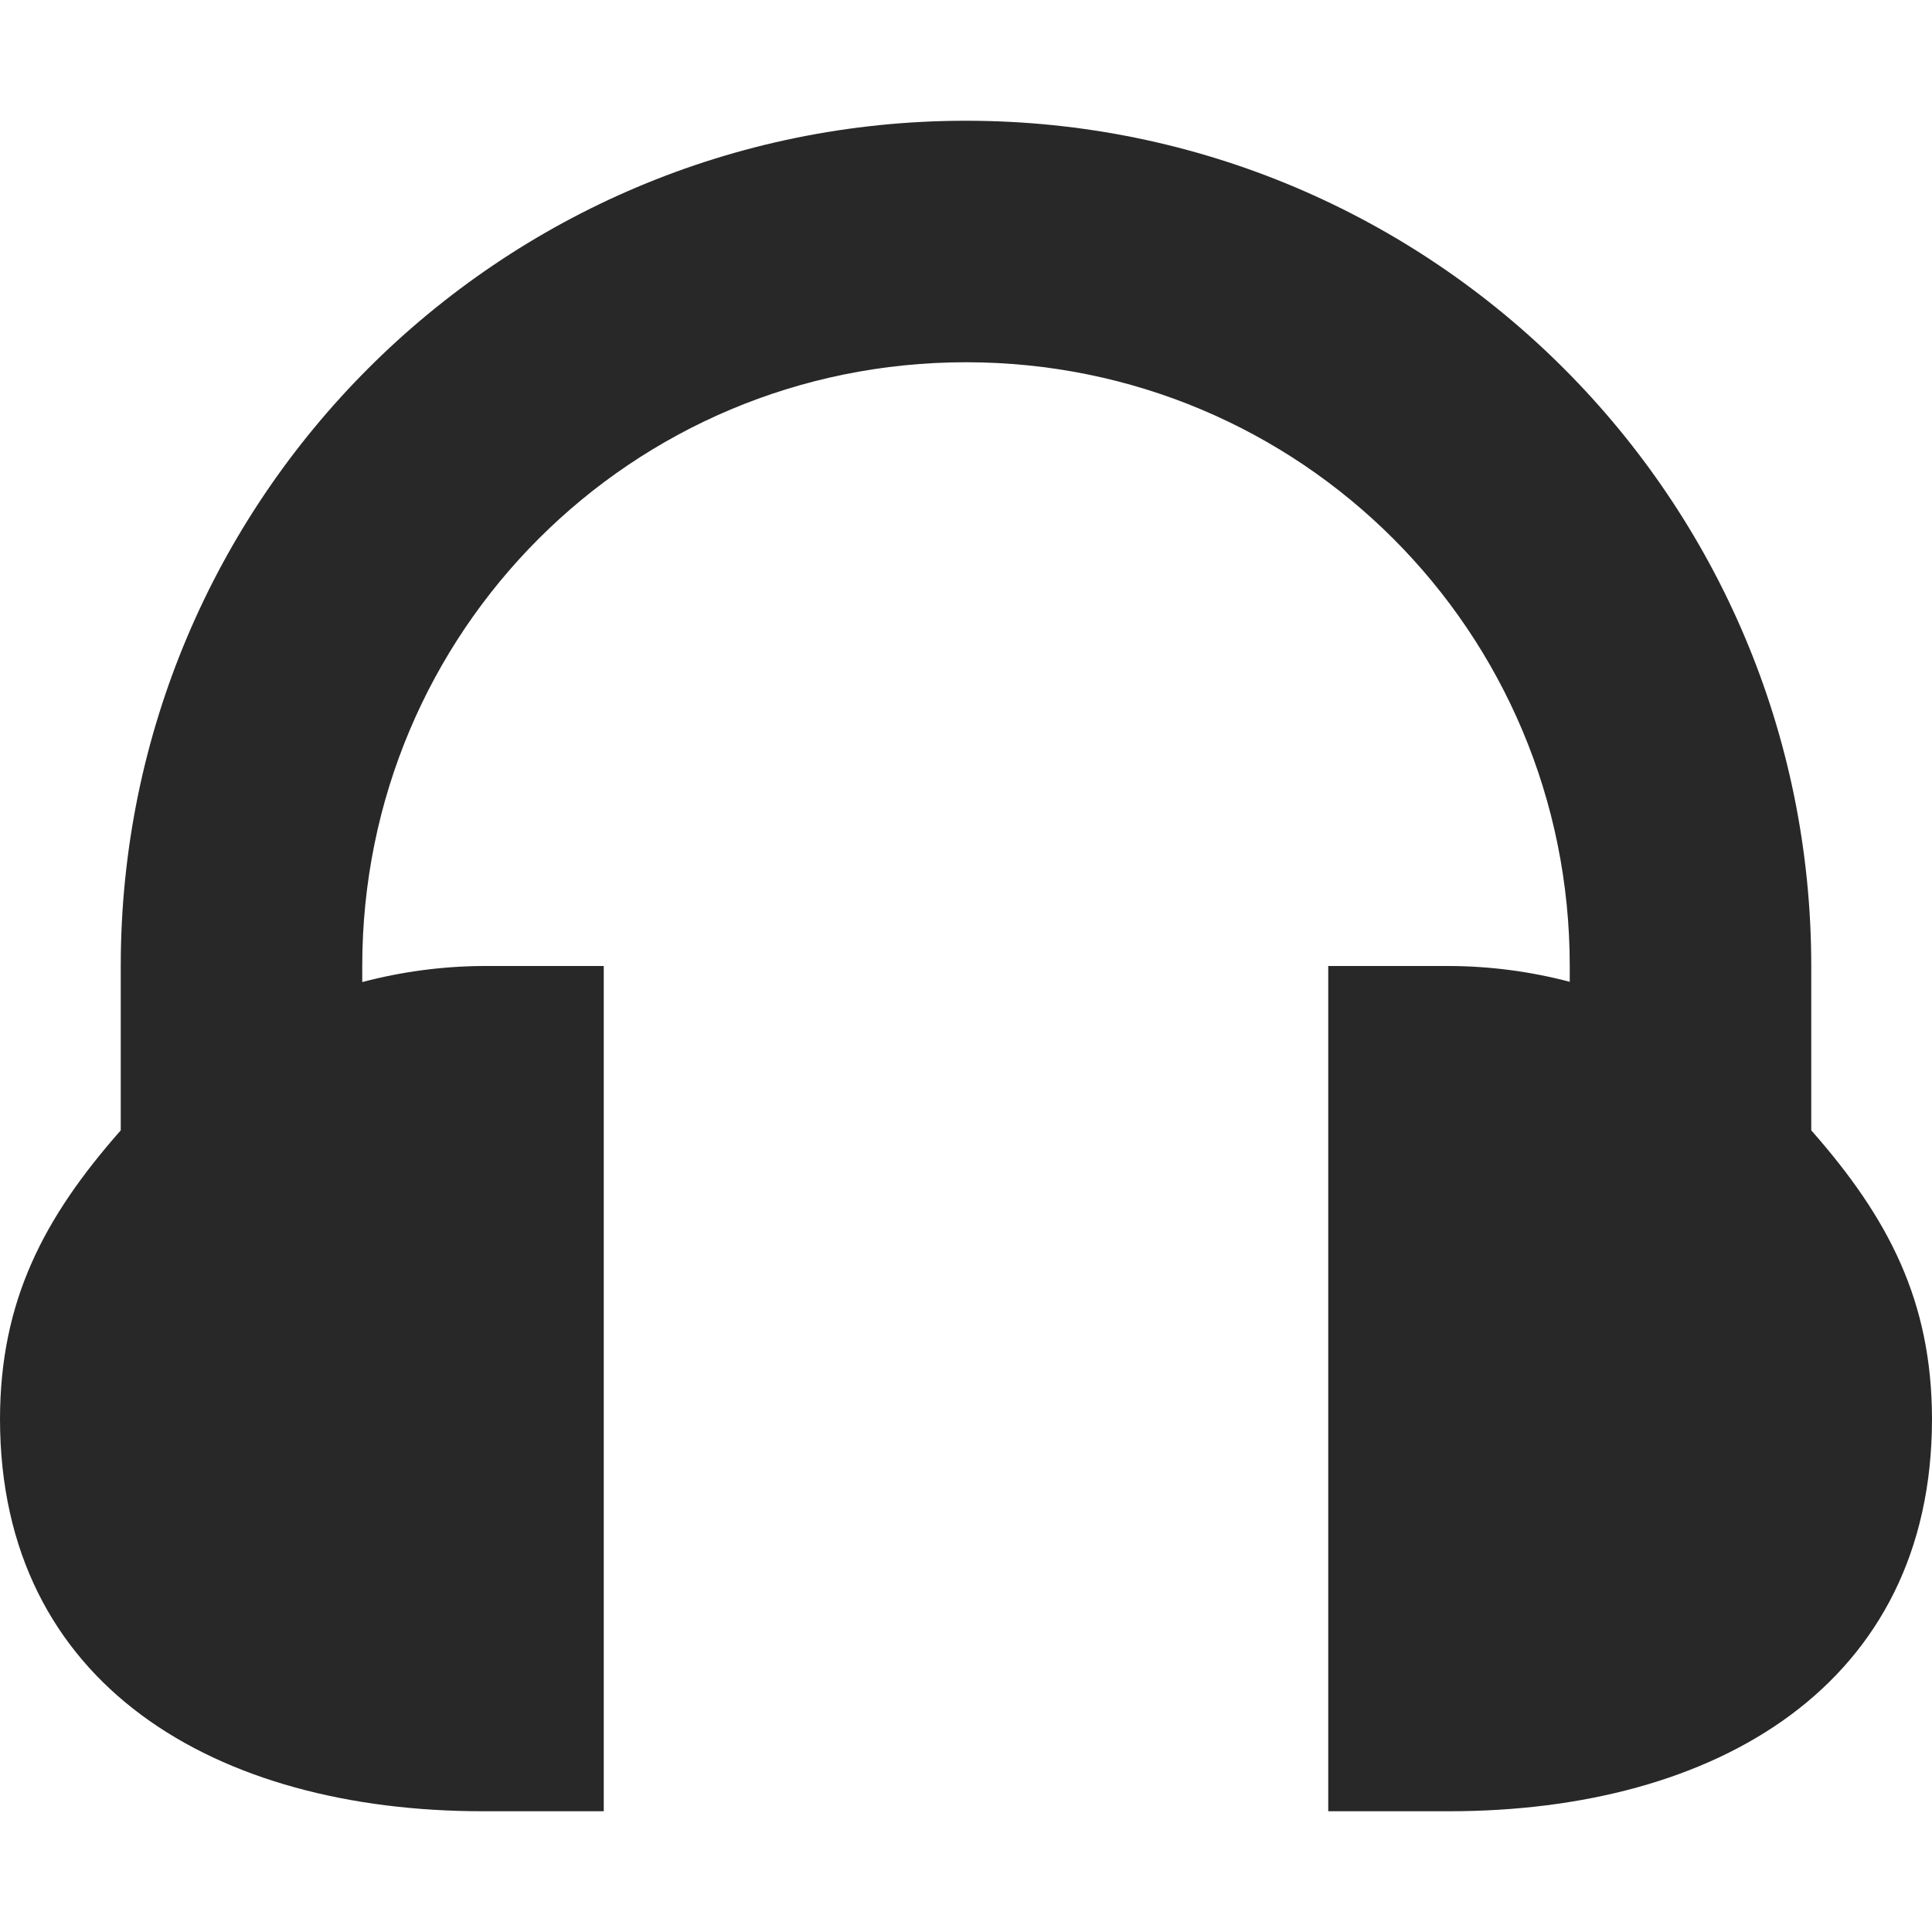
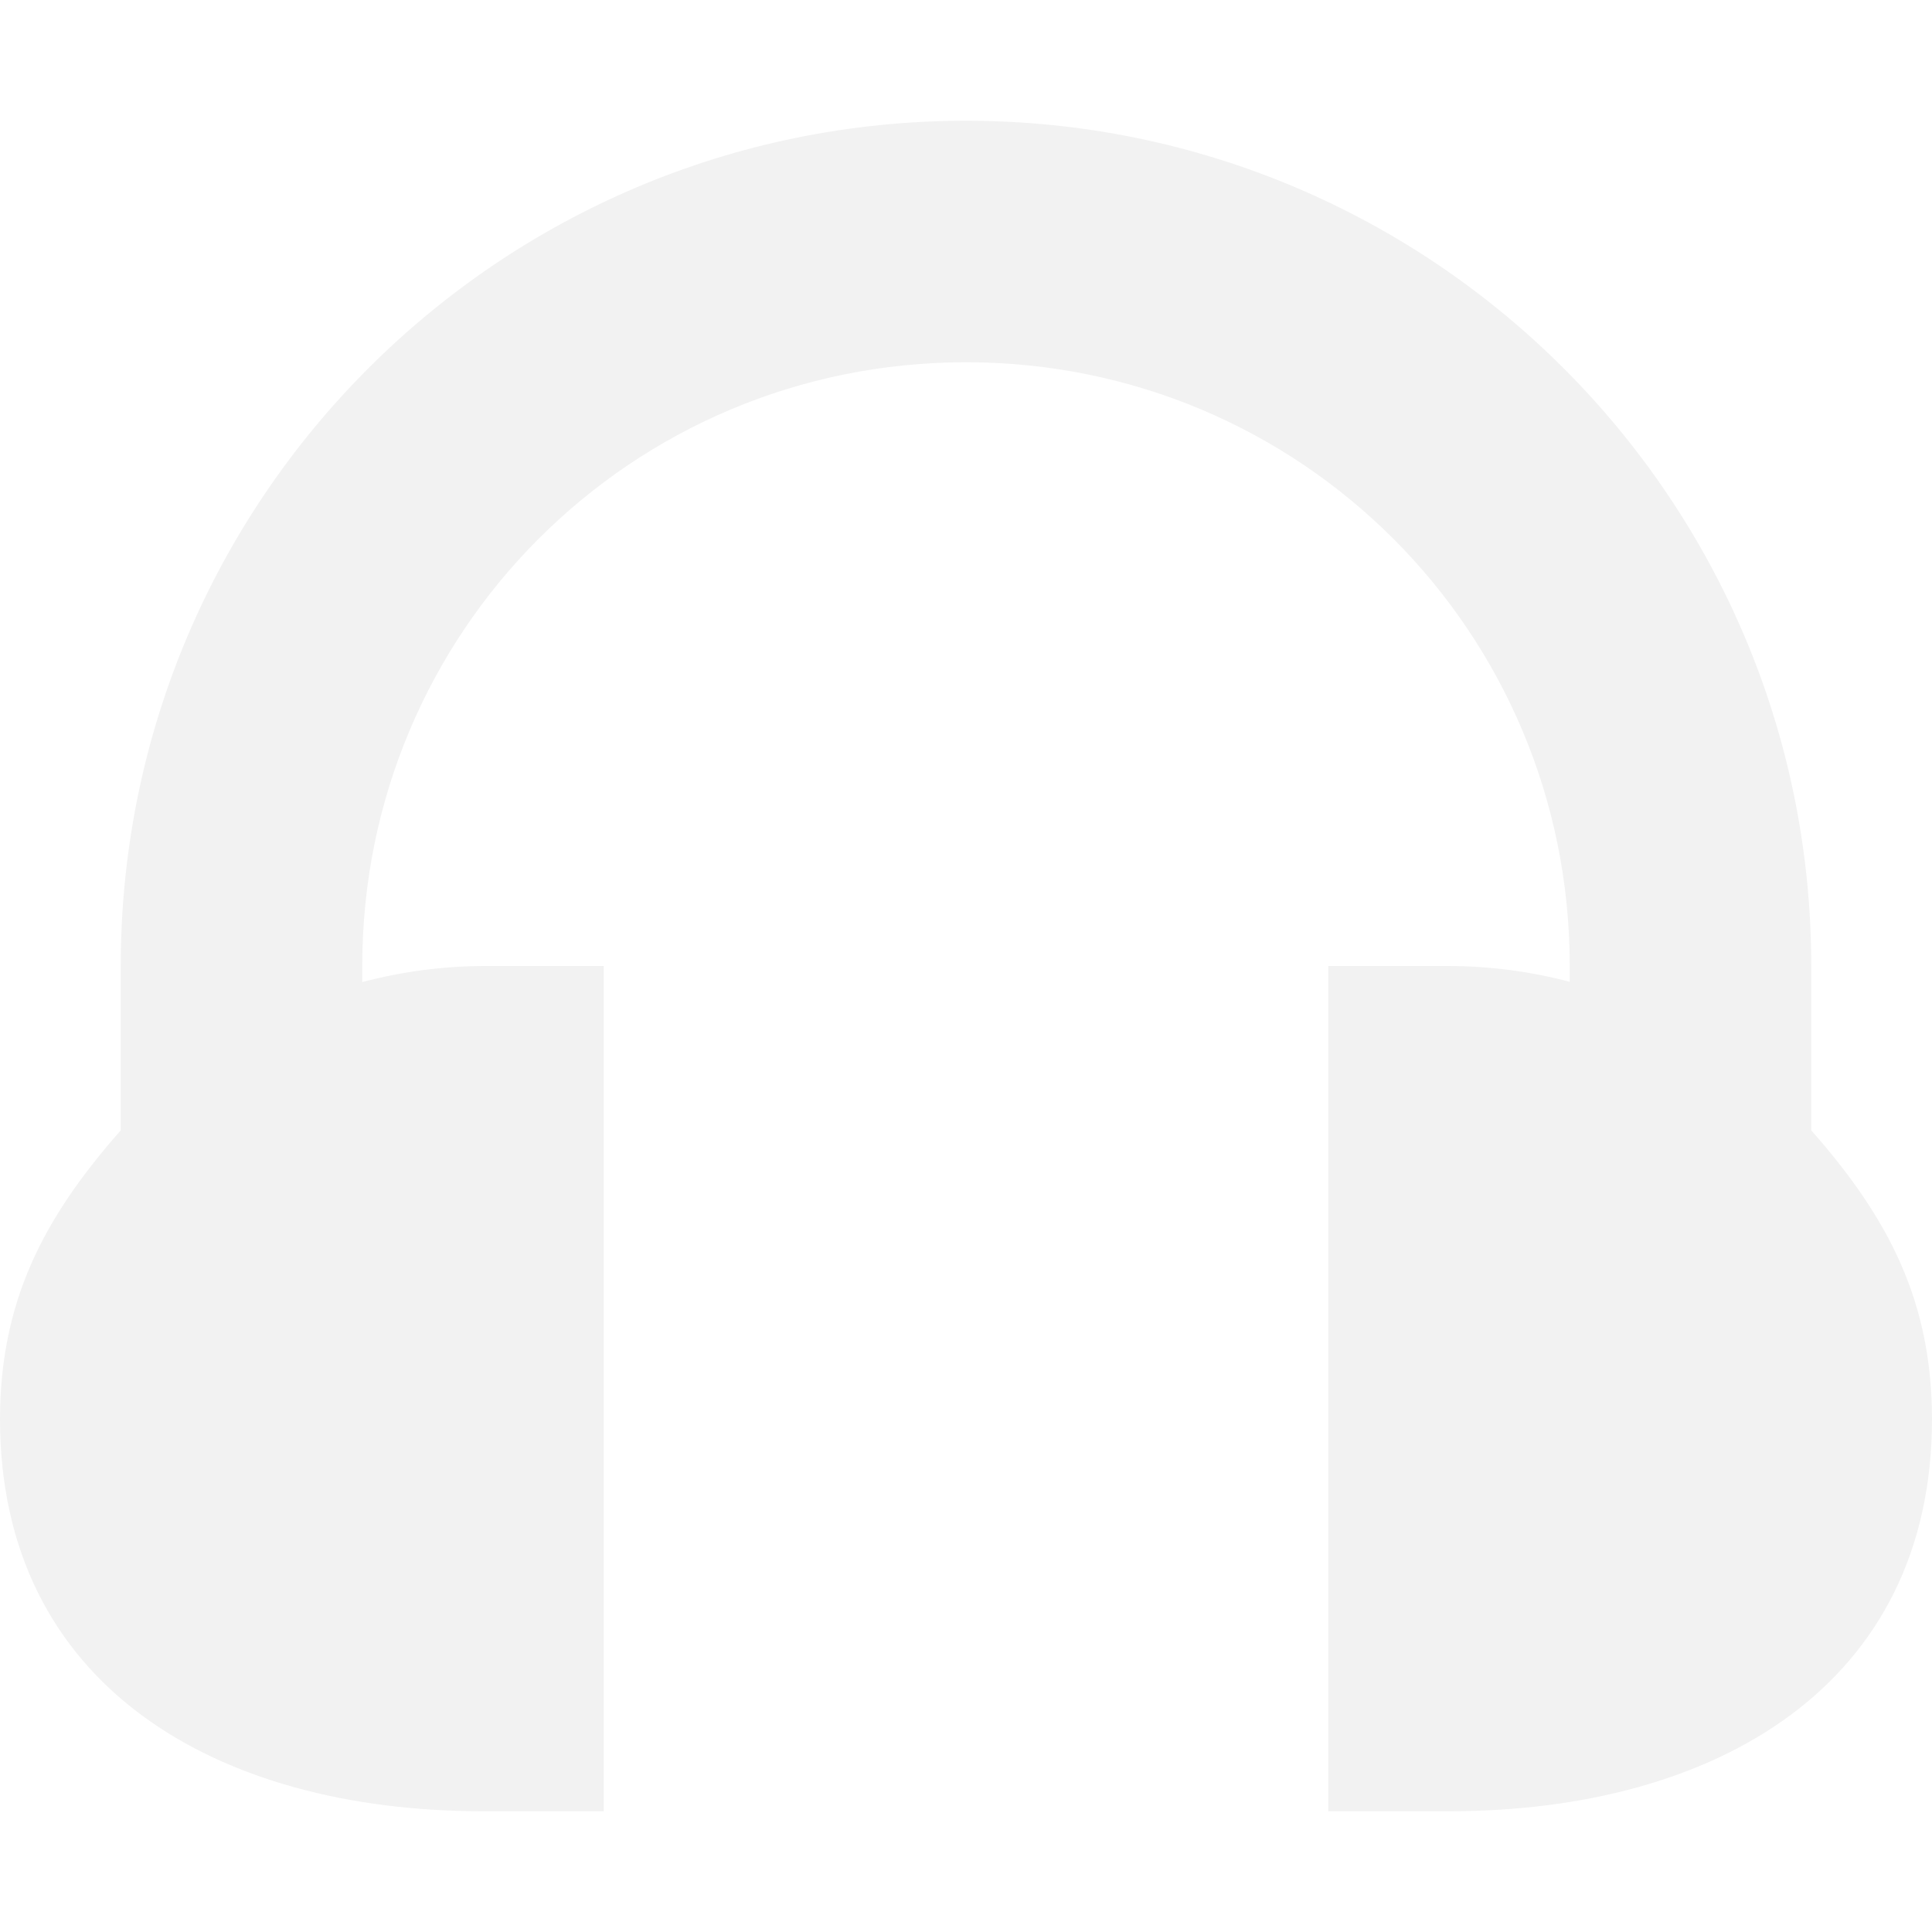
- <svg xmlns="http://www.w3.org/2000/svg" width="16" height="16" version="1.1">
-   <defs>
+ <svg xmlns="http://www.w3.org/2000/svg" width="16" height="16" version="1.1" id="svg1">
+   <defs id="defs1">
    <style id="current-color-scheme" type="text/css">.ColorScheme-Text { color:#282828; } .ColorScheme-Highlight { color:#458588; } .ColorScheme-NeutralText { color:#fe8019; } .ColorScheme-PositiveText { color:#689d6a; } .ColorScheme-NegativeText { color:#fb4934; }</style>
  </defs>
-   <path class="ColorScheme-Text" d="m8 1c-3.866 0-7 3.134-7 7v1.361c-0.643 0.729-0.998 1.417-1 2.389 0 2.209 1.791 3.25 4 3.25h1v-7h-1c-0.338 2e-3 -0.674 0.047-1 0.133v-0.133c0-2.77 2.23-5 5-5s5 2.23 5 5v0.131c-0.326-0.086-0.662-0.13-1-0.131h-1v7h1c2.209 0 4-1.041 4-3.25-2e-3 -0.972-0.357-1.66-1-2.389v-1.361c0-3.866-3.134-7-7-7z" fill="currentColor" />
+   <path class="ColorScheme-Text" d="m8 1c-3.866 0-7 3.134-7 7v1.361c-0.643 0.729-0.998 1.417-1 2.389 0 2.209 1.791 3.25 4 3.25h1v-7h-1c-0.338 2e-3 -0.674 0.047-1 0.133v-0.133c0-2.77 2.23-5 5-5s5 2.23 5 5v0.131c-0.326-0.086-0.662-0.13-1-0.131h-1v7h1c2.209 0 4-1.041 4-3.25-2e-3 -0.972-0.357-1.66-1-2.389v-1.361c0-3.866-3.134-7-7-7z" fill="currentColor" id="path1" style="fill:#f2f2f2;fill-opacity:1" />
</svg>
